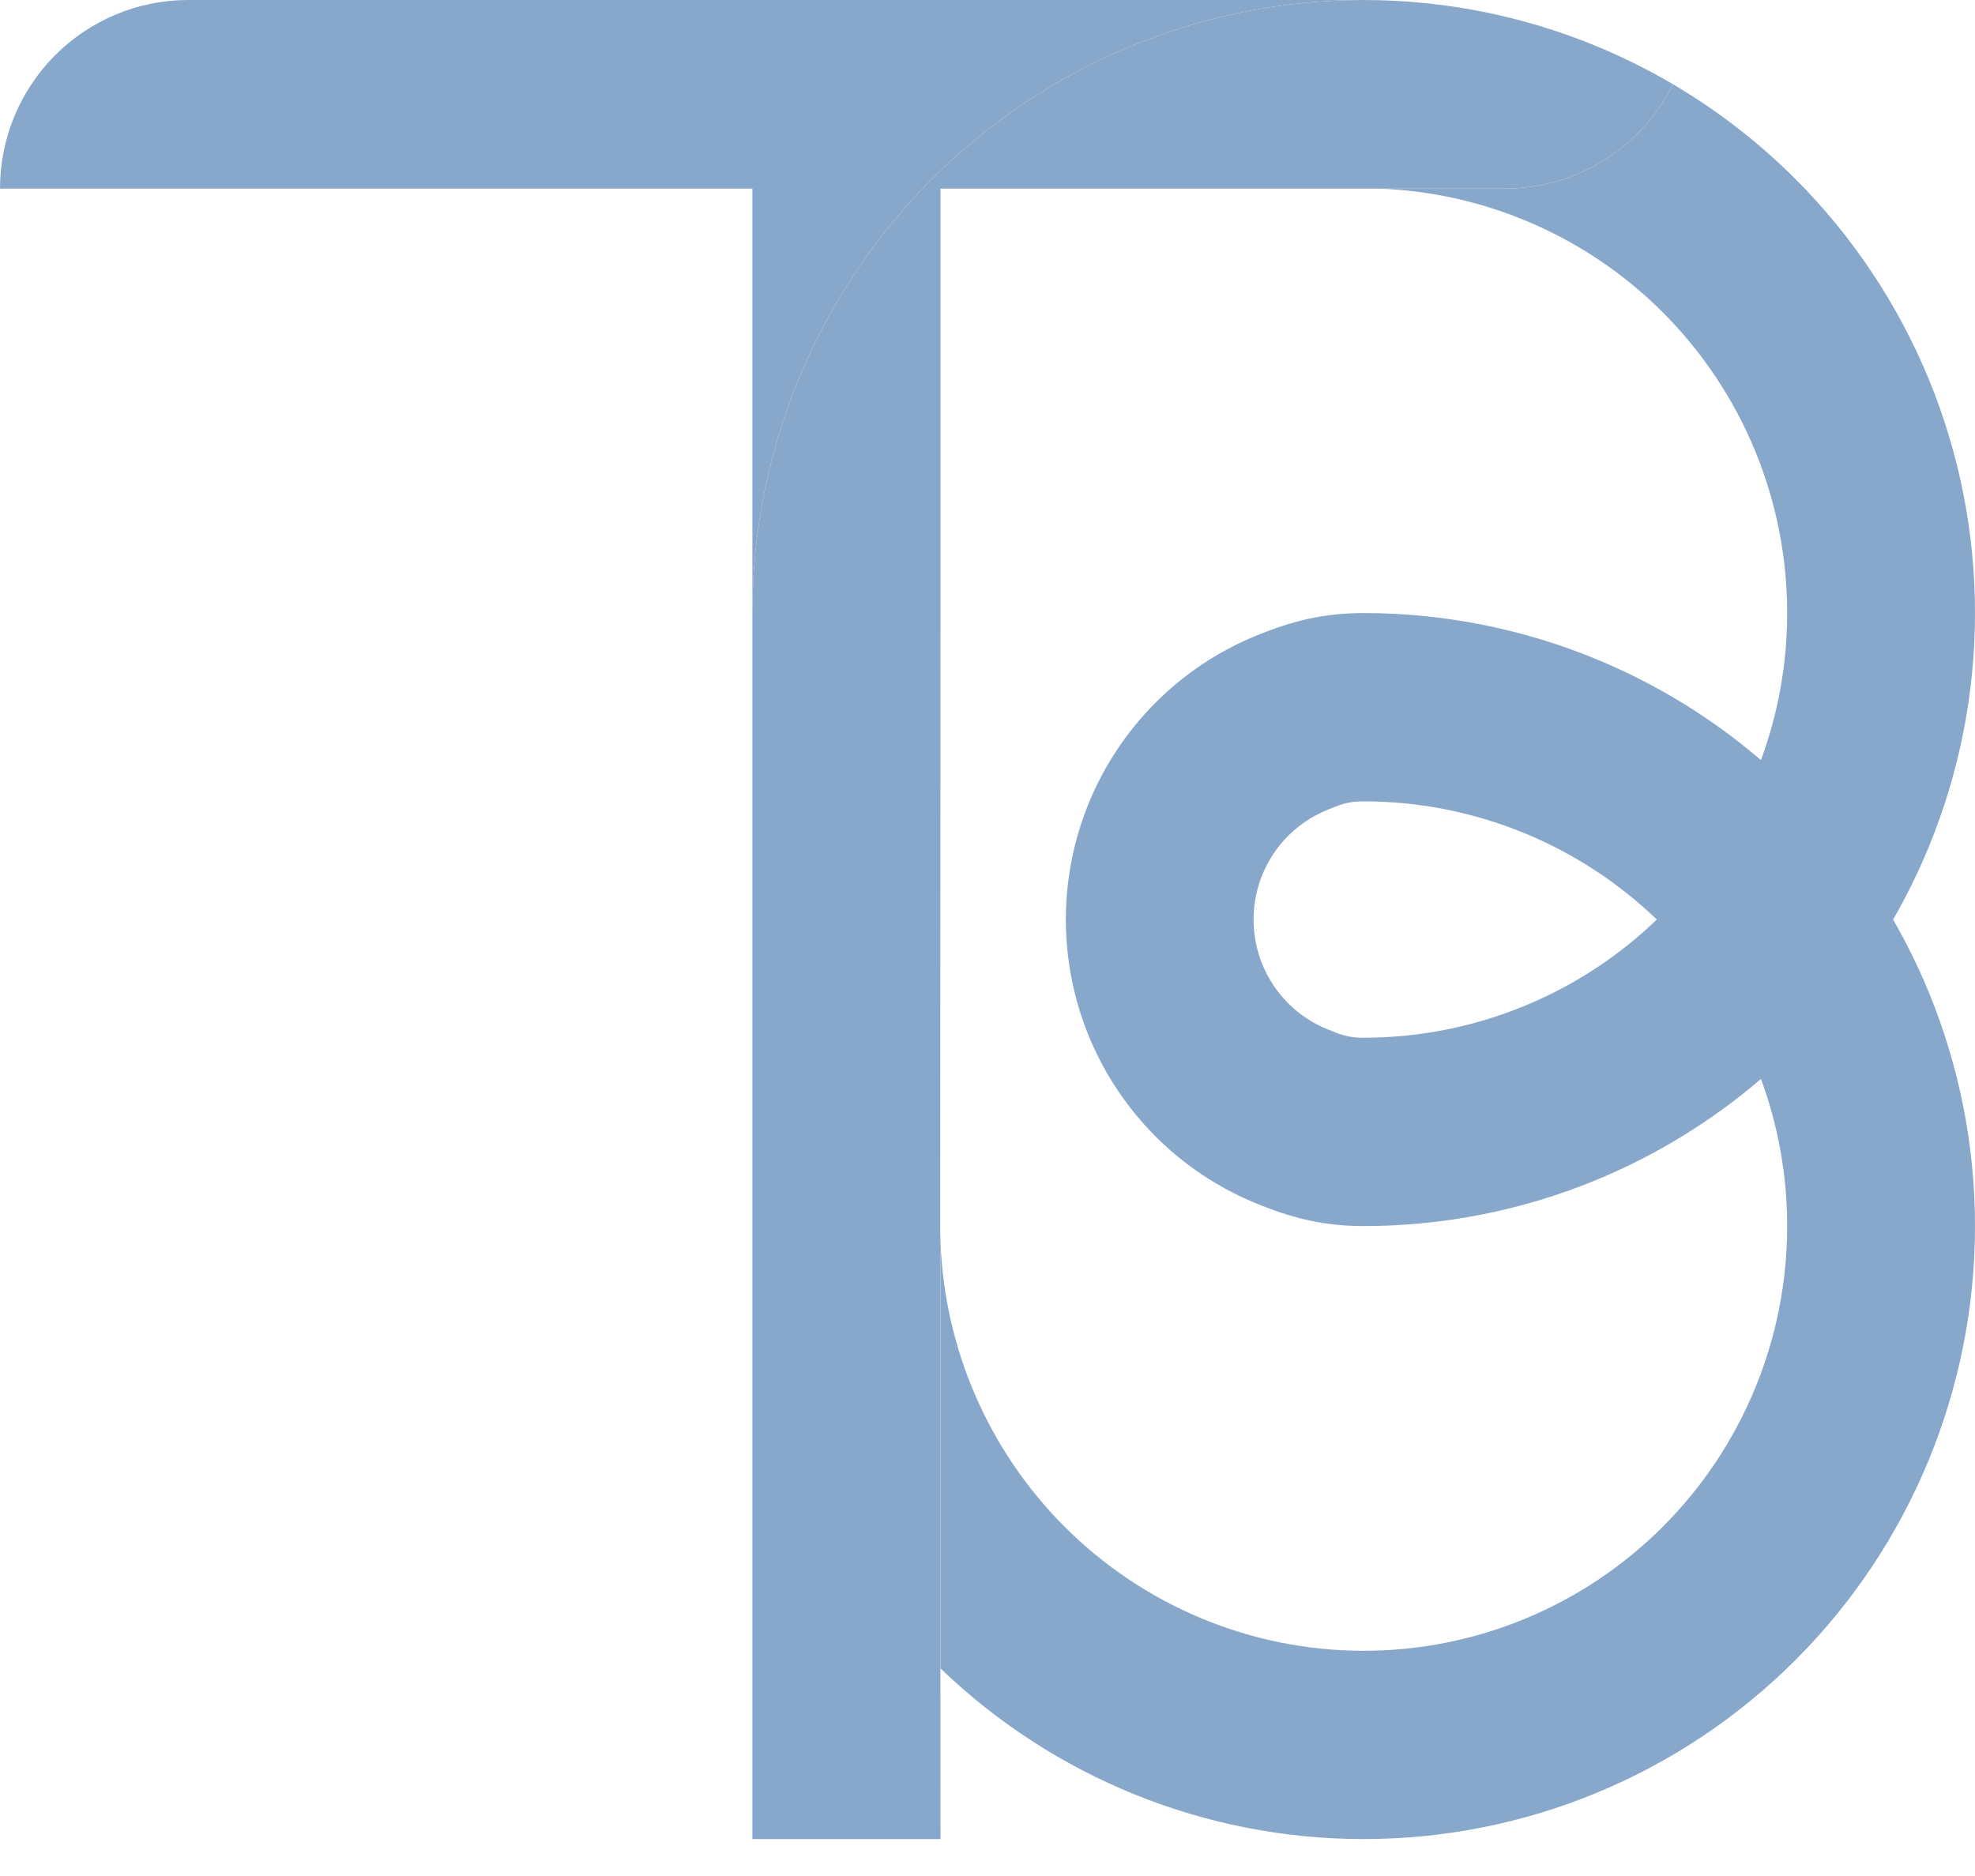
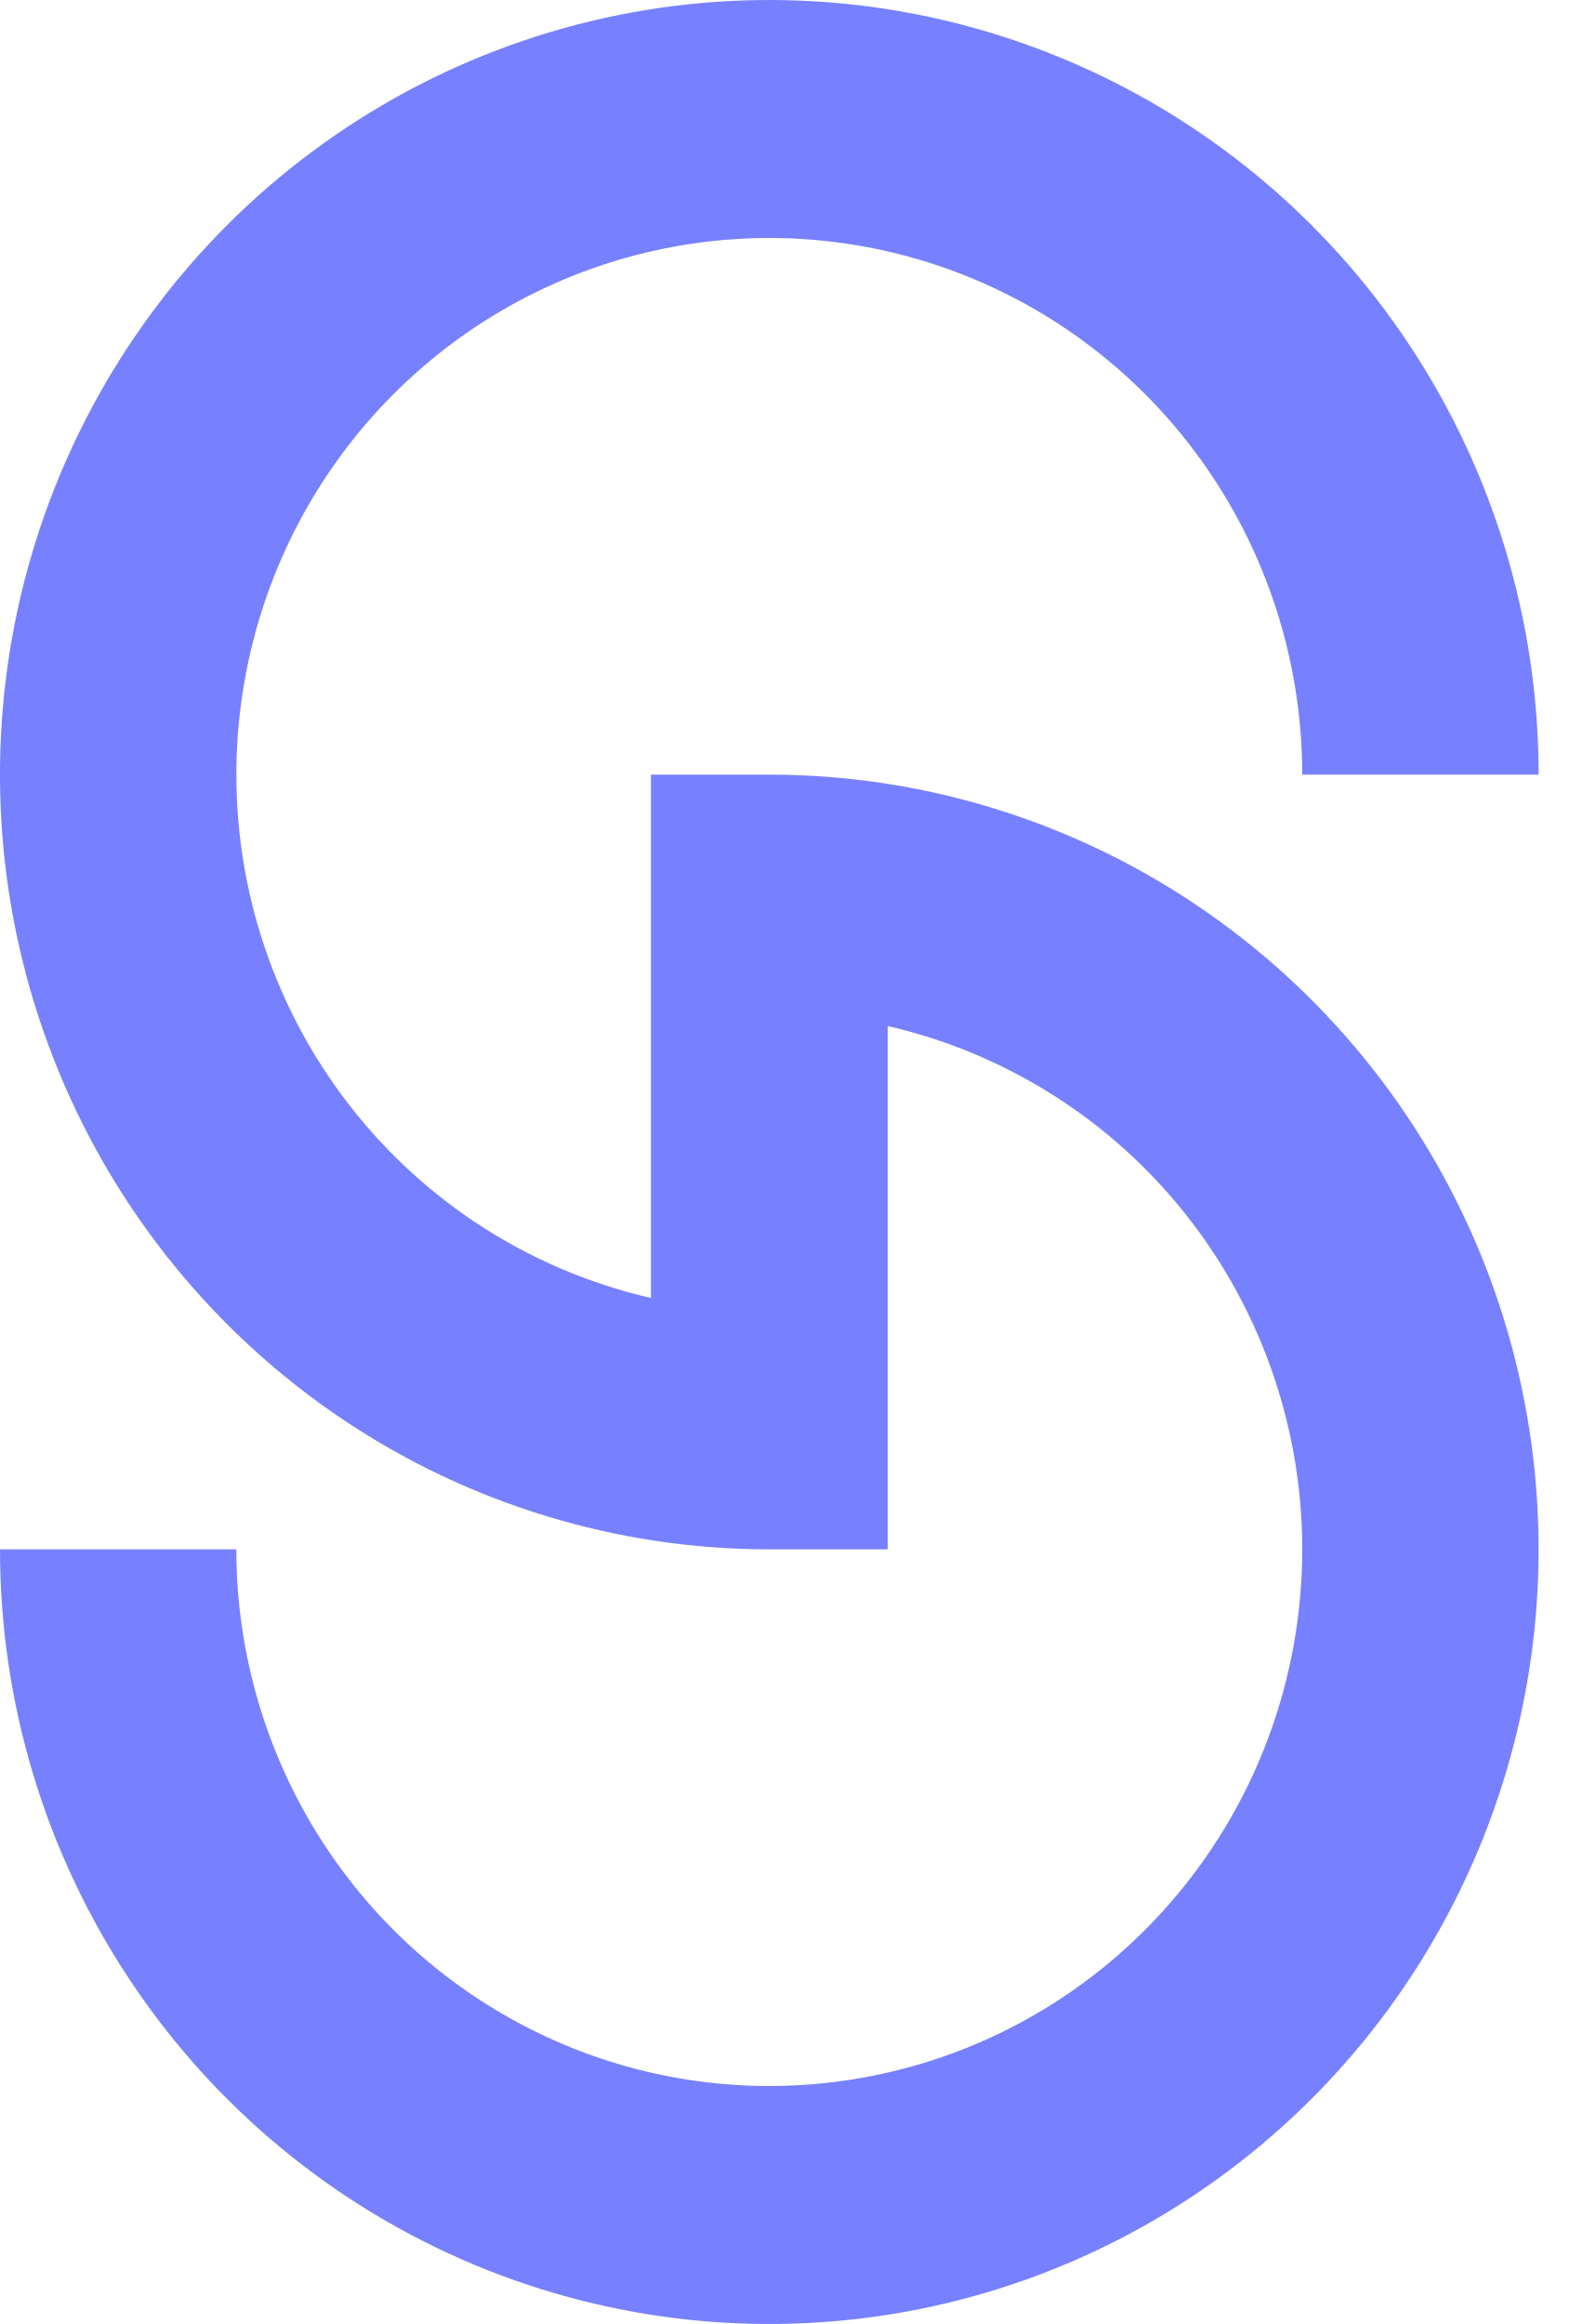
- <svg xmlns="http://www.w3.org/2000/svg" width="40" height="38" viewBox="0 0 40 38" fill="none">
-   <path fill-rule="evenodd" clip-rule="evenodd" d="M33.17 2.702C32.456 3.418 31.486 3.821 30.476 3.821H27.938C28.956 3.859 29.959 4.078 30.901 4.47C31.942 4.902 32.888 5.536 33.684 6.334C34.481 7.133 35.112 8.082 35.544 9.125C35.974 10.169 36.196 11.288 36.196 12.418C36.196 13.435 36.016 14.444 35.665 15.397C34.678 14.55 33.561 13.863 32.357 13.363C30.855 12.739 29.245 12.418 27.619 12.418C26.806 12.418 26.16 12.578 25.409 12.89C24.658 13.202 23.975 13.659 23.401 14.236C22.826 14.812 22.37 15.497 22.058 16.25C21.747 17.004 21.587 17.811 21.587 18.626C21.587 19.442 21.747 20.249 22.058 21.002C22.37 21.756 22.826 22.44 23.401 23.017C23.975 23.593 24.658 24.05 25.409 24.362C26.16 24.674 26.806 24.835 27.619 24.835C29.245 24.835 30.855 24.514 32.357 23.89C33.561 23.389 34.678 22.702 35.665 21.855C36.016 22.808 36.196 23.817 36.196 24.835C36.196 27.117 35.293 29.305 33.684 30.918C32.076 32.531 29.894 33.438 27.619 33.438C25.344 33.438 23.163 32.531 21.554 30.918C20.021 29.38 19.128 27.32 19.048 25.155V33.795C21.351 36.012 24.421 37.252 27.619 37.252C30.903 37.252 34.052 35.944 36.374 33.615C38.696 31.287 40 28.128 40 24.835C40 23.204 39.68 21.59 39.058 20.083C38.85 19.581 38.611 19.095 38.341 18.626C38.611 18.158 38.85 17.671 39.058 17.169C39.68 15.663 40 14.048 40 12.418C40 10.787 39.68 9.172 39.058 7.666C38.435 6.159 37.523 4.79 36.374 3.637C35.627 2.889 34.791 2.241 33.884 1.707C33.703 2.072 33.463 2.408 33.17 2.702ZM27.619 16.232C28.745 16.232 29.861 16.455 30.901 16.887C31.887 17.297 32.787 17.887 33.556 18.626C32.787 19.366 31.887 19.956 30.901 20.365C29.861 20.798 28.745 21.02 27.619 21.02C27.305 21.02 27.153 20.96 26.863 20.84C26.574 20.72 26.31 20.543 26.088 20.321C25.866 20.098 25.691 19.834 25.57 19.543C25.45 19.253 25.389 18.941 25.389 18.626C25.389 18.312 25.45 18 25.57 17.709C25.691 17.419 25.866 17.154 26.088 16.932C26.31 16.709 26.574 16.533 26.863 16.413C27.153 16.292 27.305 16.232 27.619 16.232Z" fill="#87A8CB" />
-   <path d="M3.81 3.03648e-07C2.799 3.92236e-07 1.83 0.403 1.116 1.119C0.401 1.836 -8.83275e-08 2.807 0 3.821H15.238V12.412C15.239 10.783 15.559 9.17 16.18 7.666C16.803 6.159 17.715 4.79 18.864 3.637C20.014 2.484 21.379 1.569 22.881 0.945C24.383 0.321 25.993 -2.13839e-07 27.619 0L3.81 3.03648e-07Z" fill="#87A8CB" />
-   <path d="M15.238 37.252H19.048L19.046 33.794L19.048 33.795V25.155C19.044 25.049 19.042 24.942 19.042 24.835L19.048 12.418L19.048 3.821H27.938H30.476C31.486 3.821 32.456 3.418 33.17 2.702C33.463 2.408 33.703 2.072 33.884 1.707C33.394 1.419 32.884 1.164 32.357 0.945C30.855 0.321 29.245 2.13839e-07 27.619 0C25.993 -2.13839e-07 24.383 0.321 22.881 0.945C21.379 1.569 20.014 2.484 18.864 3.637C17.715 4.79 16.803 6.159 16.18 7.666C15.559 9.17 15.239 10.783 15.238 12.412L15.238 12.418L15.238 37.252Z" fill="#87A8CB" />
+ <svg xmlns="http://www.w3.org/2000/svg" width="27" height="40" viewBox="0 0 27 40" fill="none">
+   <path d="M5.885 24.42C8.063 25.885 10.623 26.667 13.242 26.667H15.28V17.66C16.366 17.909 17.403 18.357 18.339 18.986C19.848 20.001 21.024 21.444 21.718 23.132C22.412 24.82 22.594 26.677 22.24 28.469C21.886 30.261 21.012 31.907 19.729 33.198C18.446 34.49 16.812 35.37 15.032 35.726C13.252 36.083 11.408 35.9 9.732 35.201C8.055 34.502 6.622 33.318 5.614 31.799C4.606 30.279 4.068 28.494 4.068 26.667H5.95724e-06C5.72827e-06 29.304 0.777 31.882 2.232 34.074C3.687 36.267 5.755 37.976 8.175 38.985C10.594 39.994 13.257 40.258 15.826 39.744C18.395 39.229 20.754 37.959 22.606 36.095C24.458 34.23 25.719 31.854 26.23 29.268C26.741 26.681 26.479 24.001 25.477 21.564C24.474 19.128 22.777 17.046 20.599 15.58C18.422 14.115 15.861 13.333 13.242 13.333L11.205 13.333V22.34C10.119 22.091 9.081 21.643 8.145 21.014C6.637 19.999 5.461 18.556 4.767 16.868C4.072 15.18 3.891 13.323 4.245 11.531C4.598 9.739 5.472 8.094 6.755 6.802C8.038 5.51 9.673 4.63 11.453 4.274C13.232 3.917 15.077 4.1 16.753 4.799C18.429 5.498 19.862 6.682 20.87 8.201C21.878 9.72 22.416 11.506 22.416 13.333H26.485C26.485 10.696 25.708 8.118 24.253 5.926C22.798 3.733 20.73 2.024 18.31 1.015C15.89 0.006 13.228 -0.258 10.659 0.256C8.09 0.771 5.731 2.041 3.879 3.905C2.027 5.77 0.765 8.146 0.254 10.732C-0.257 13.319 0.006 15.999 1.008 18.436C2.01 20.872 3.708 22.954 5.885 24.42Z" fill="#7780FF" />
</svg>
